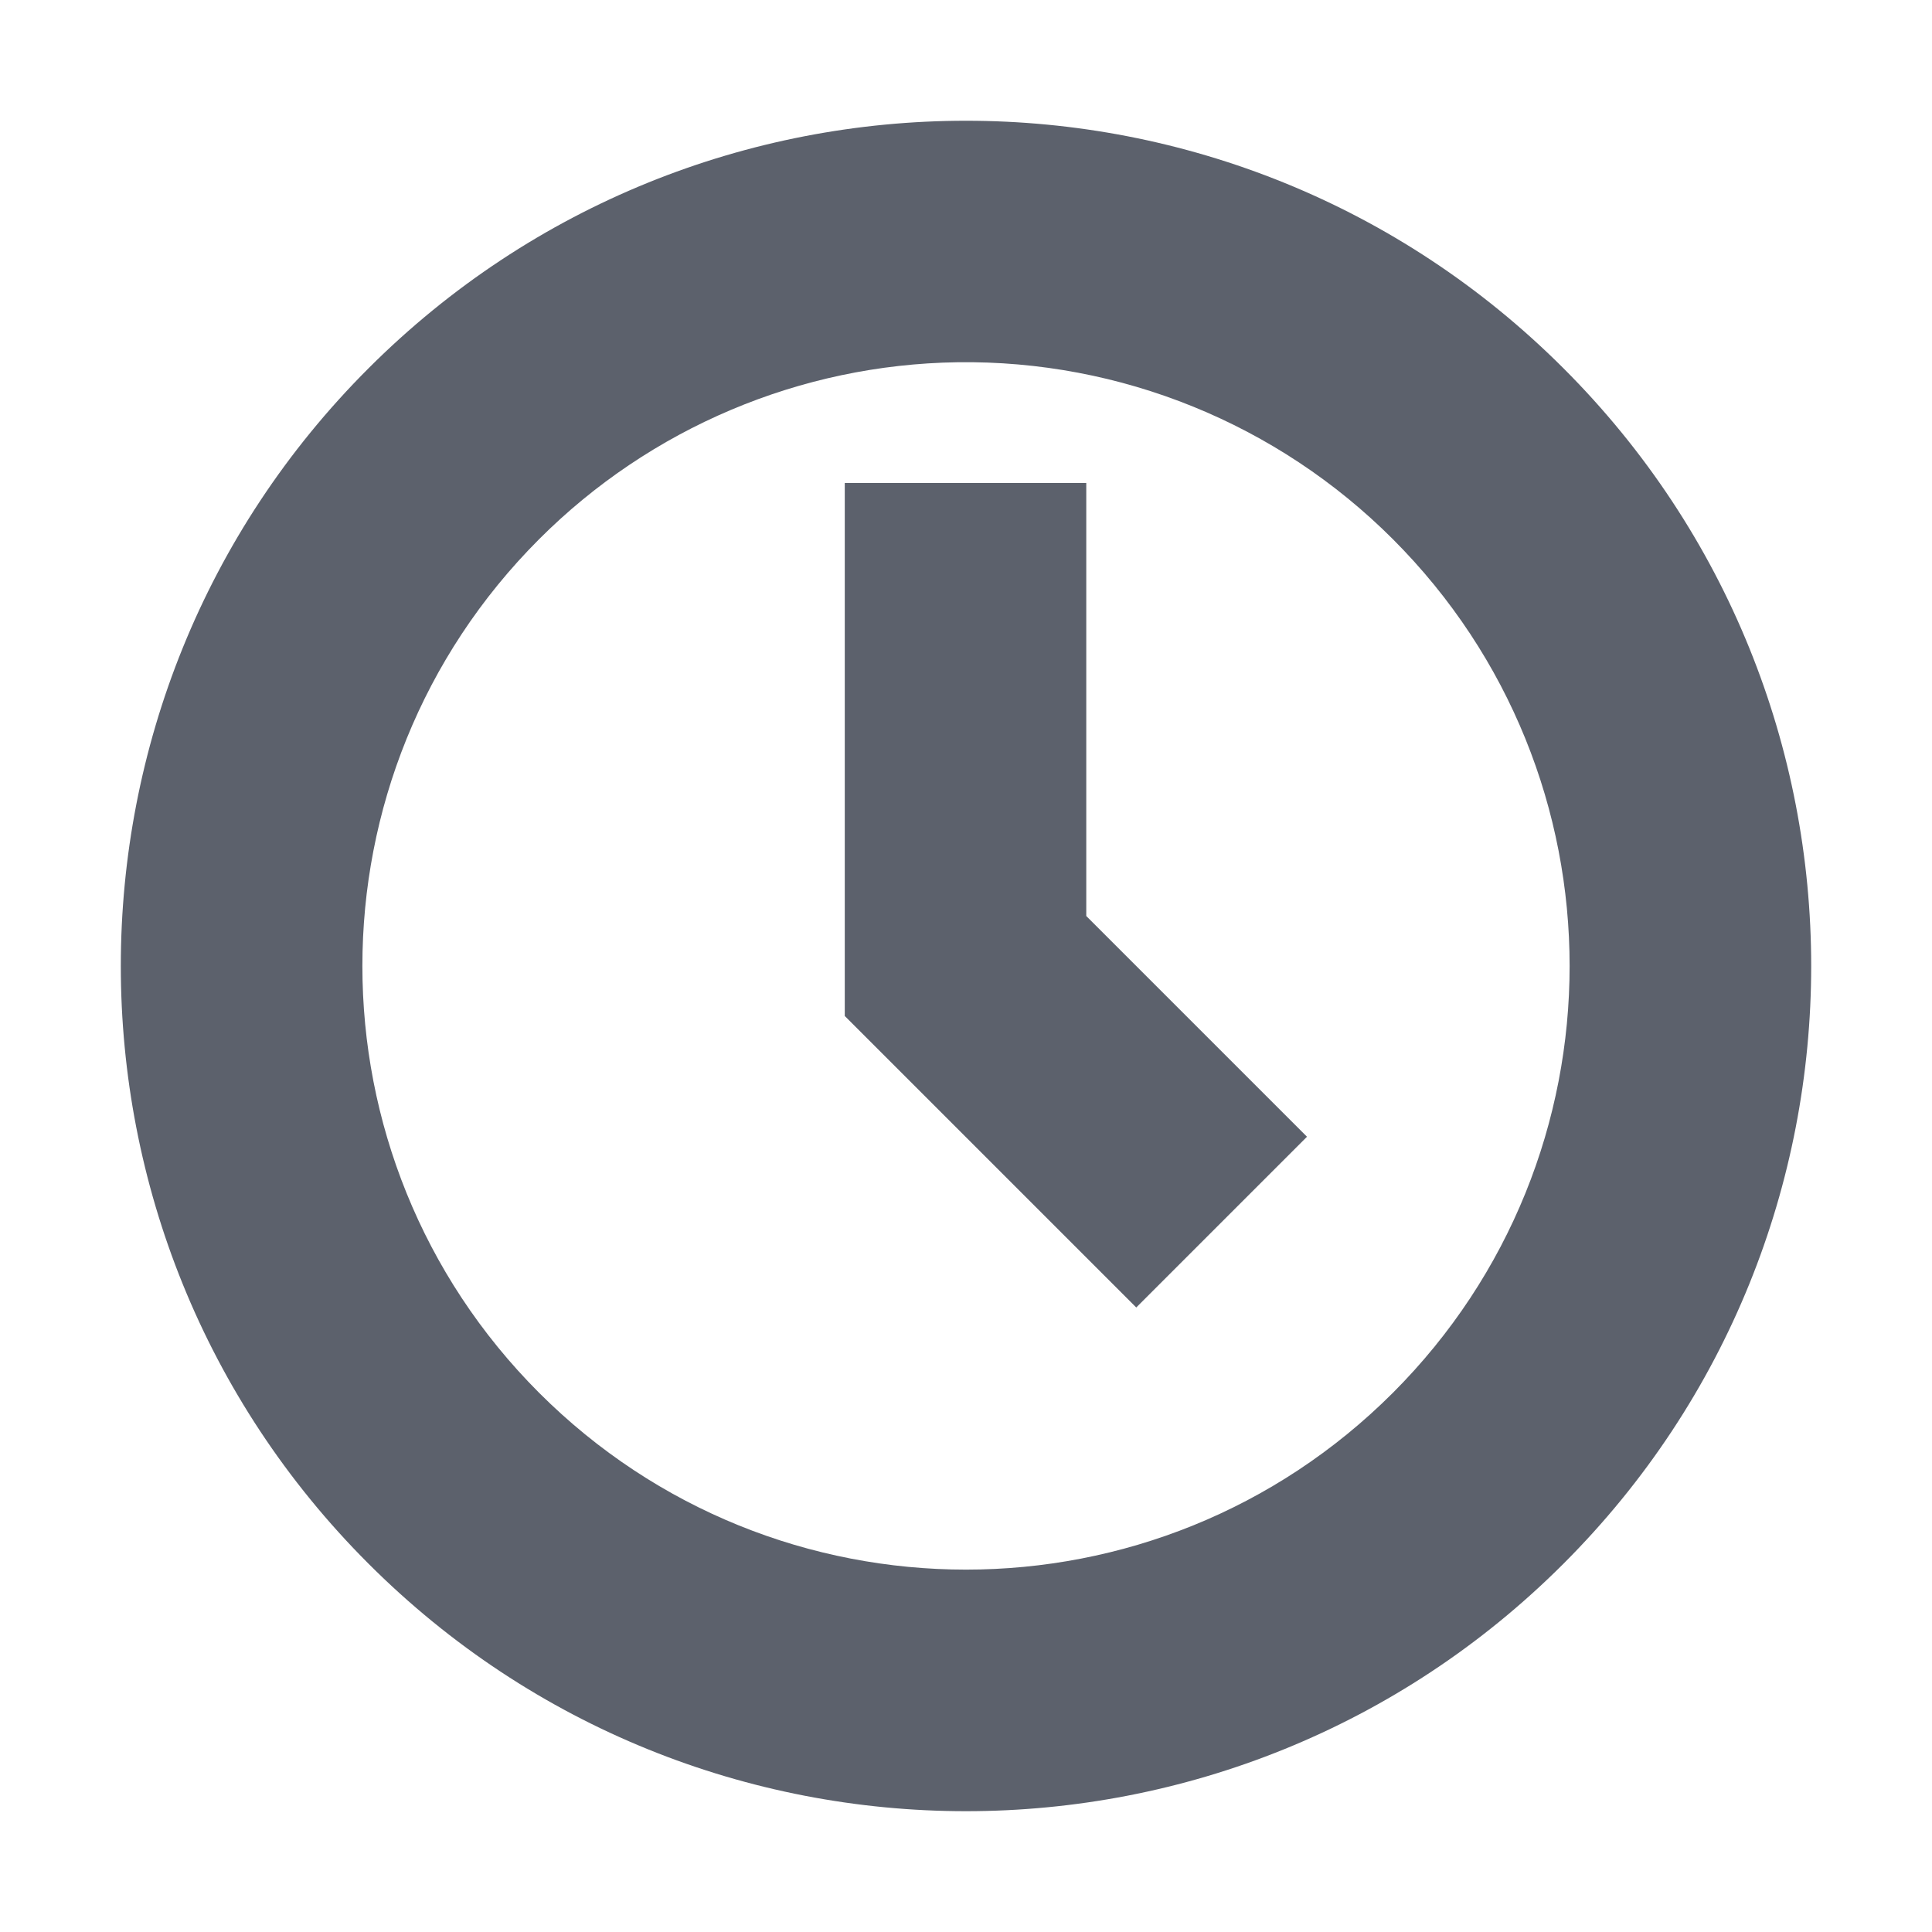
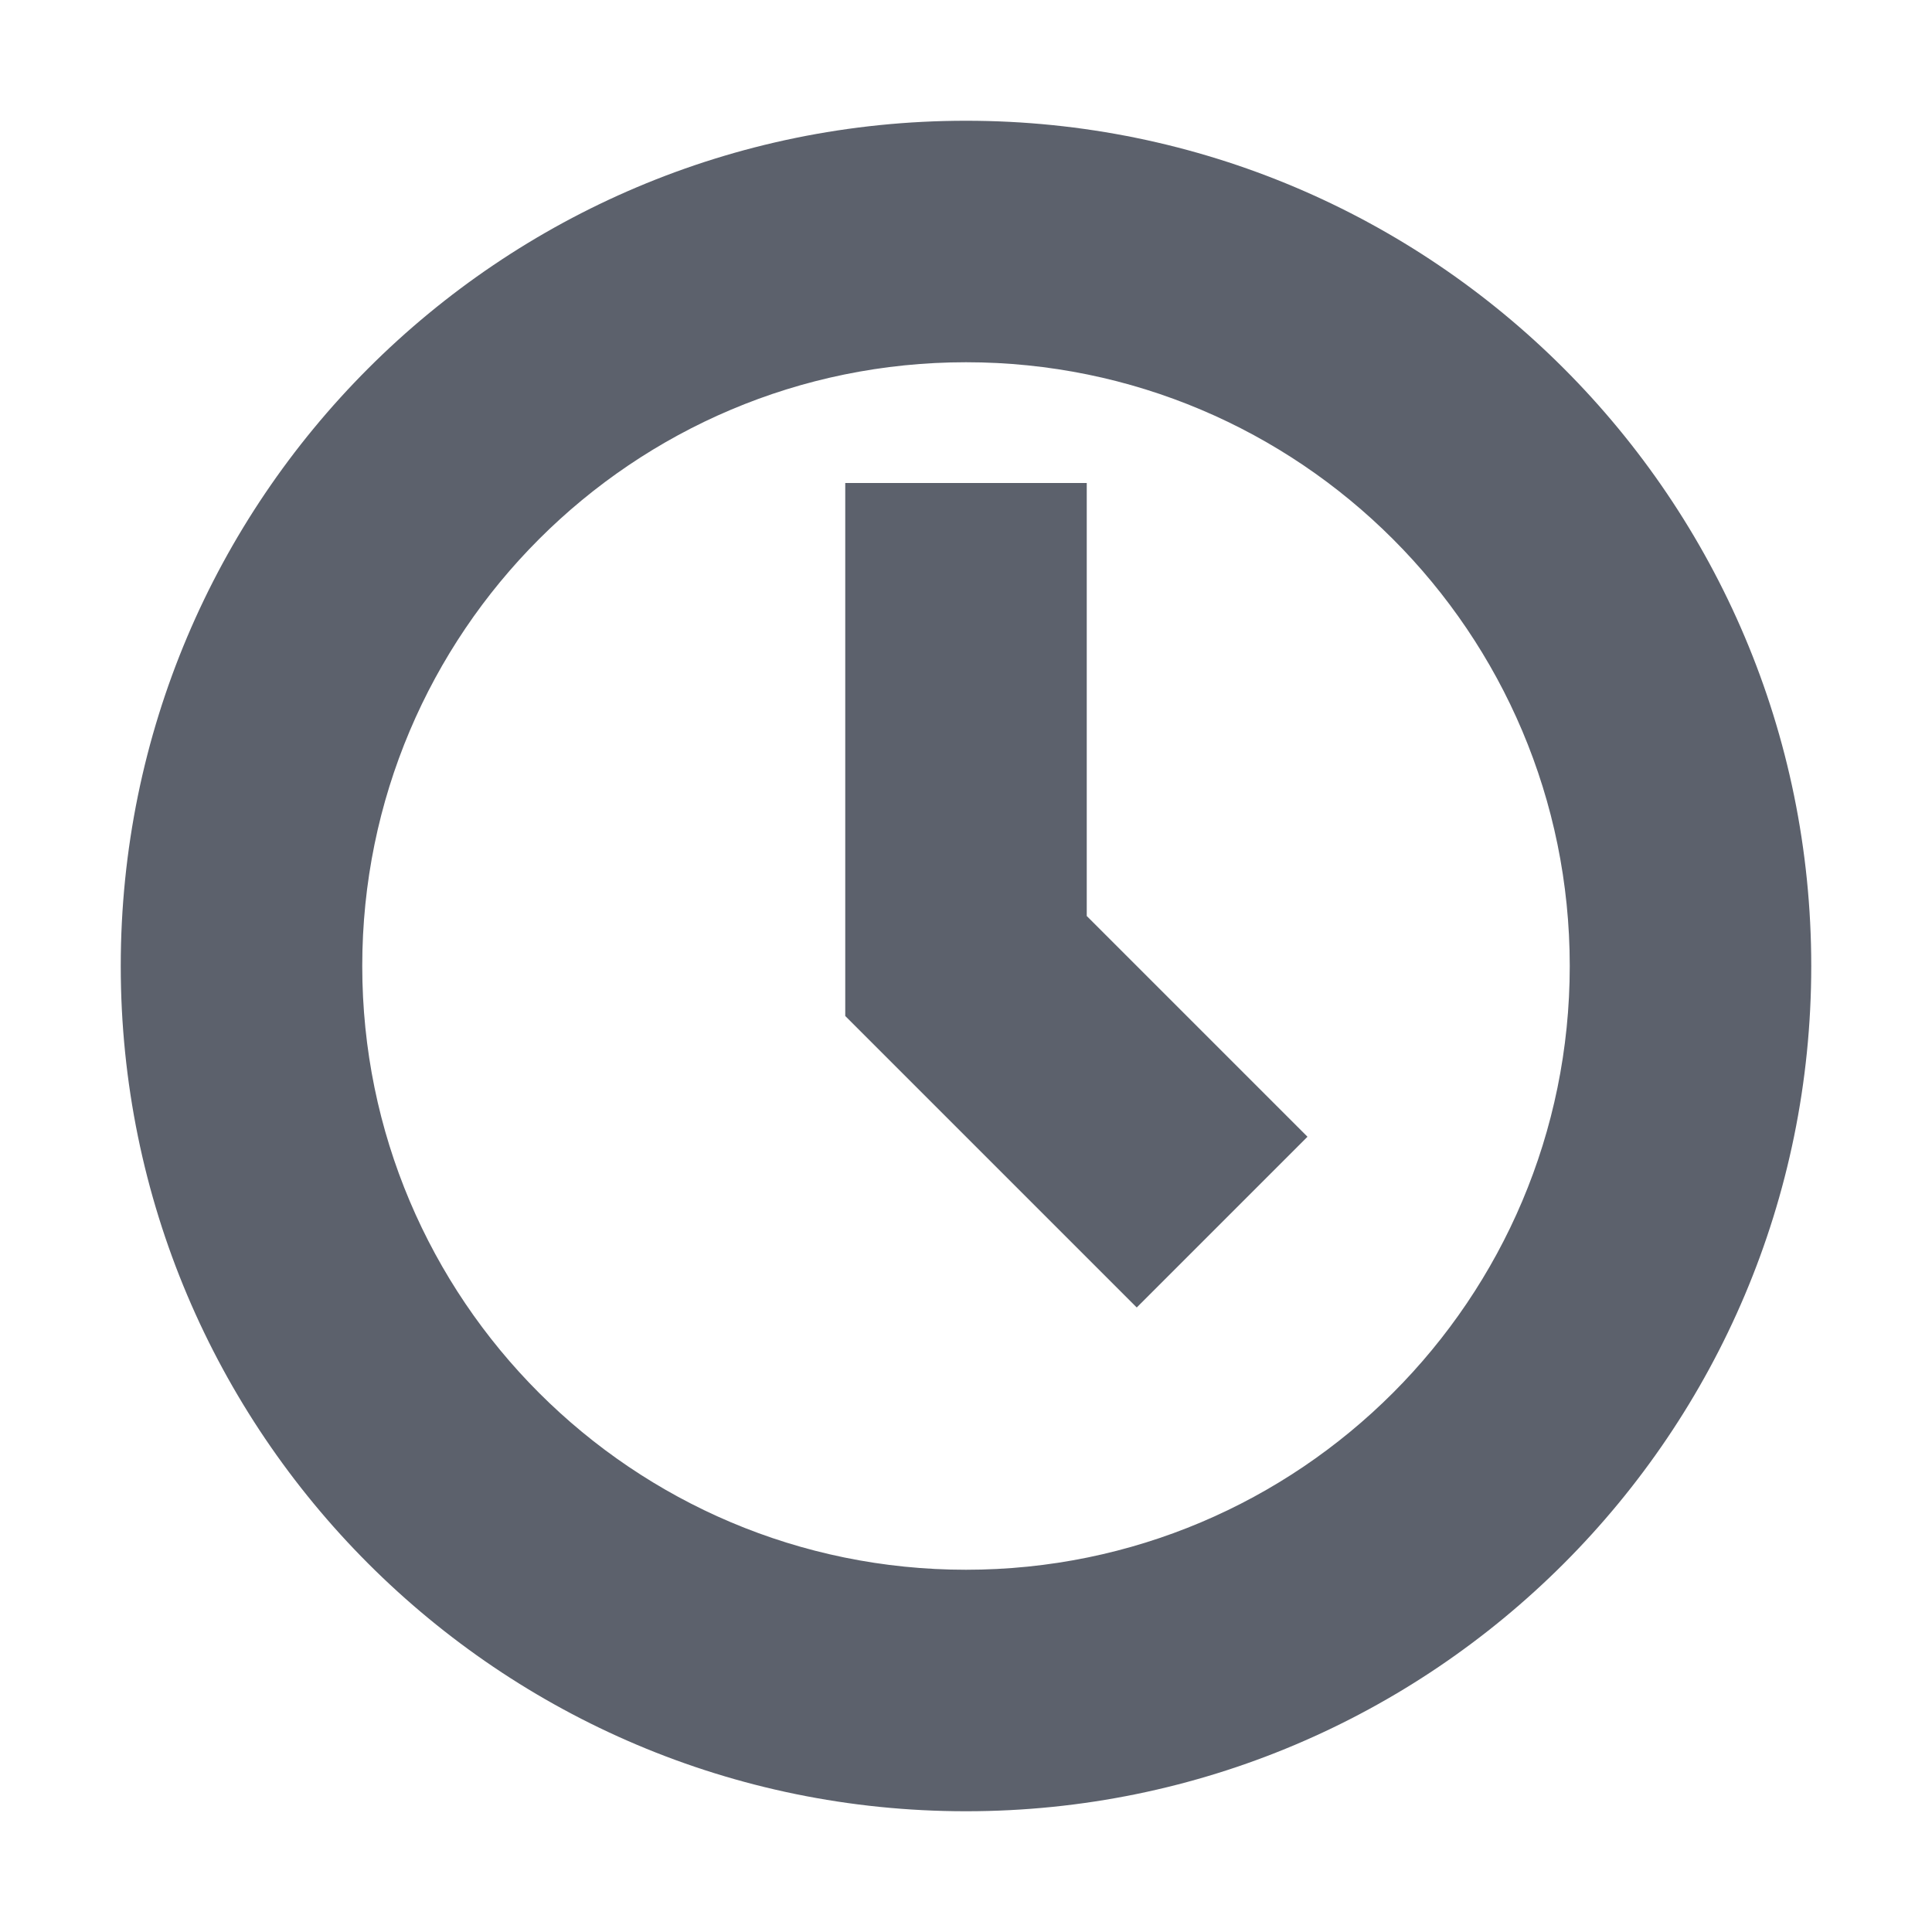
- <svg xmlns="http://www.w3.org/2000/svg" id="svg7384" style="enable-background:new" height="16" width="16" version="1.1">
-   <defs id="defs10" />
-   <path id="path6485" d="M 8 1 C 6.209 1 4.418 1.684 3.051 3.051 C 0.317 5.784 0.317 10.216 3.051 12.949 C 5.784 15.683 10.216 15.683 12.949 12.949 C 15.683 10.216 15.683 5.784 12.949 3.051 C 11.582 1.684 9.791 1 8 1 z M 7.928 3 A 5 5 0 0 1 11.535 4.465 A 5 5 0 0 1 11.535 11.535 A 5 5 0 0 1 4.465 11.535 A 5 5 0 0 1 4.465 4.465 A 5 5 0 0 1 7.928 3 z M 6.996 4 L 6.996 4.133 L 6.996 5 L 6.996 8.414 L 8.703 10.121 L 9.318 10.736 L 9.41 10.828 L 10.117 10.121 L 10.824 9.414 L 10.73 9.32 L 10.117 8.707 L 8.996 7.586 L 8.996 5 L 8.996 4.133 L 8.996 4 L 6.996 4 z " style="opacity:1;enable-background:new;fill:#5c616c;fill-opacity:1" />
+ <svg xmlns="http://www.w3.org/2000/svg" width="16" height="16" version="1.1">
+   <path style="fill:#5c616c" d="M 8 1 A 7 7 0 0 0 1 8 A 7 7 0 0 0 8 15 A 7 7 0 0 0 15 8 A 7 7 0 0 0 8 1 z M 8 3 A 5 5 0 0 1 13 8 A 5 5 0 0 1 8 13 A 5 5 0 0 1 3 8 A 5 5 0 0 1 8 3 z M 7 4 L 7 8.414 L 9.414 10.828 L 10.828 9.414 L 9 7.586 L 9 4 L 7 4 z" />
</svg>
